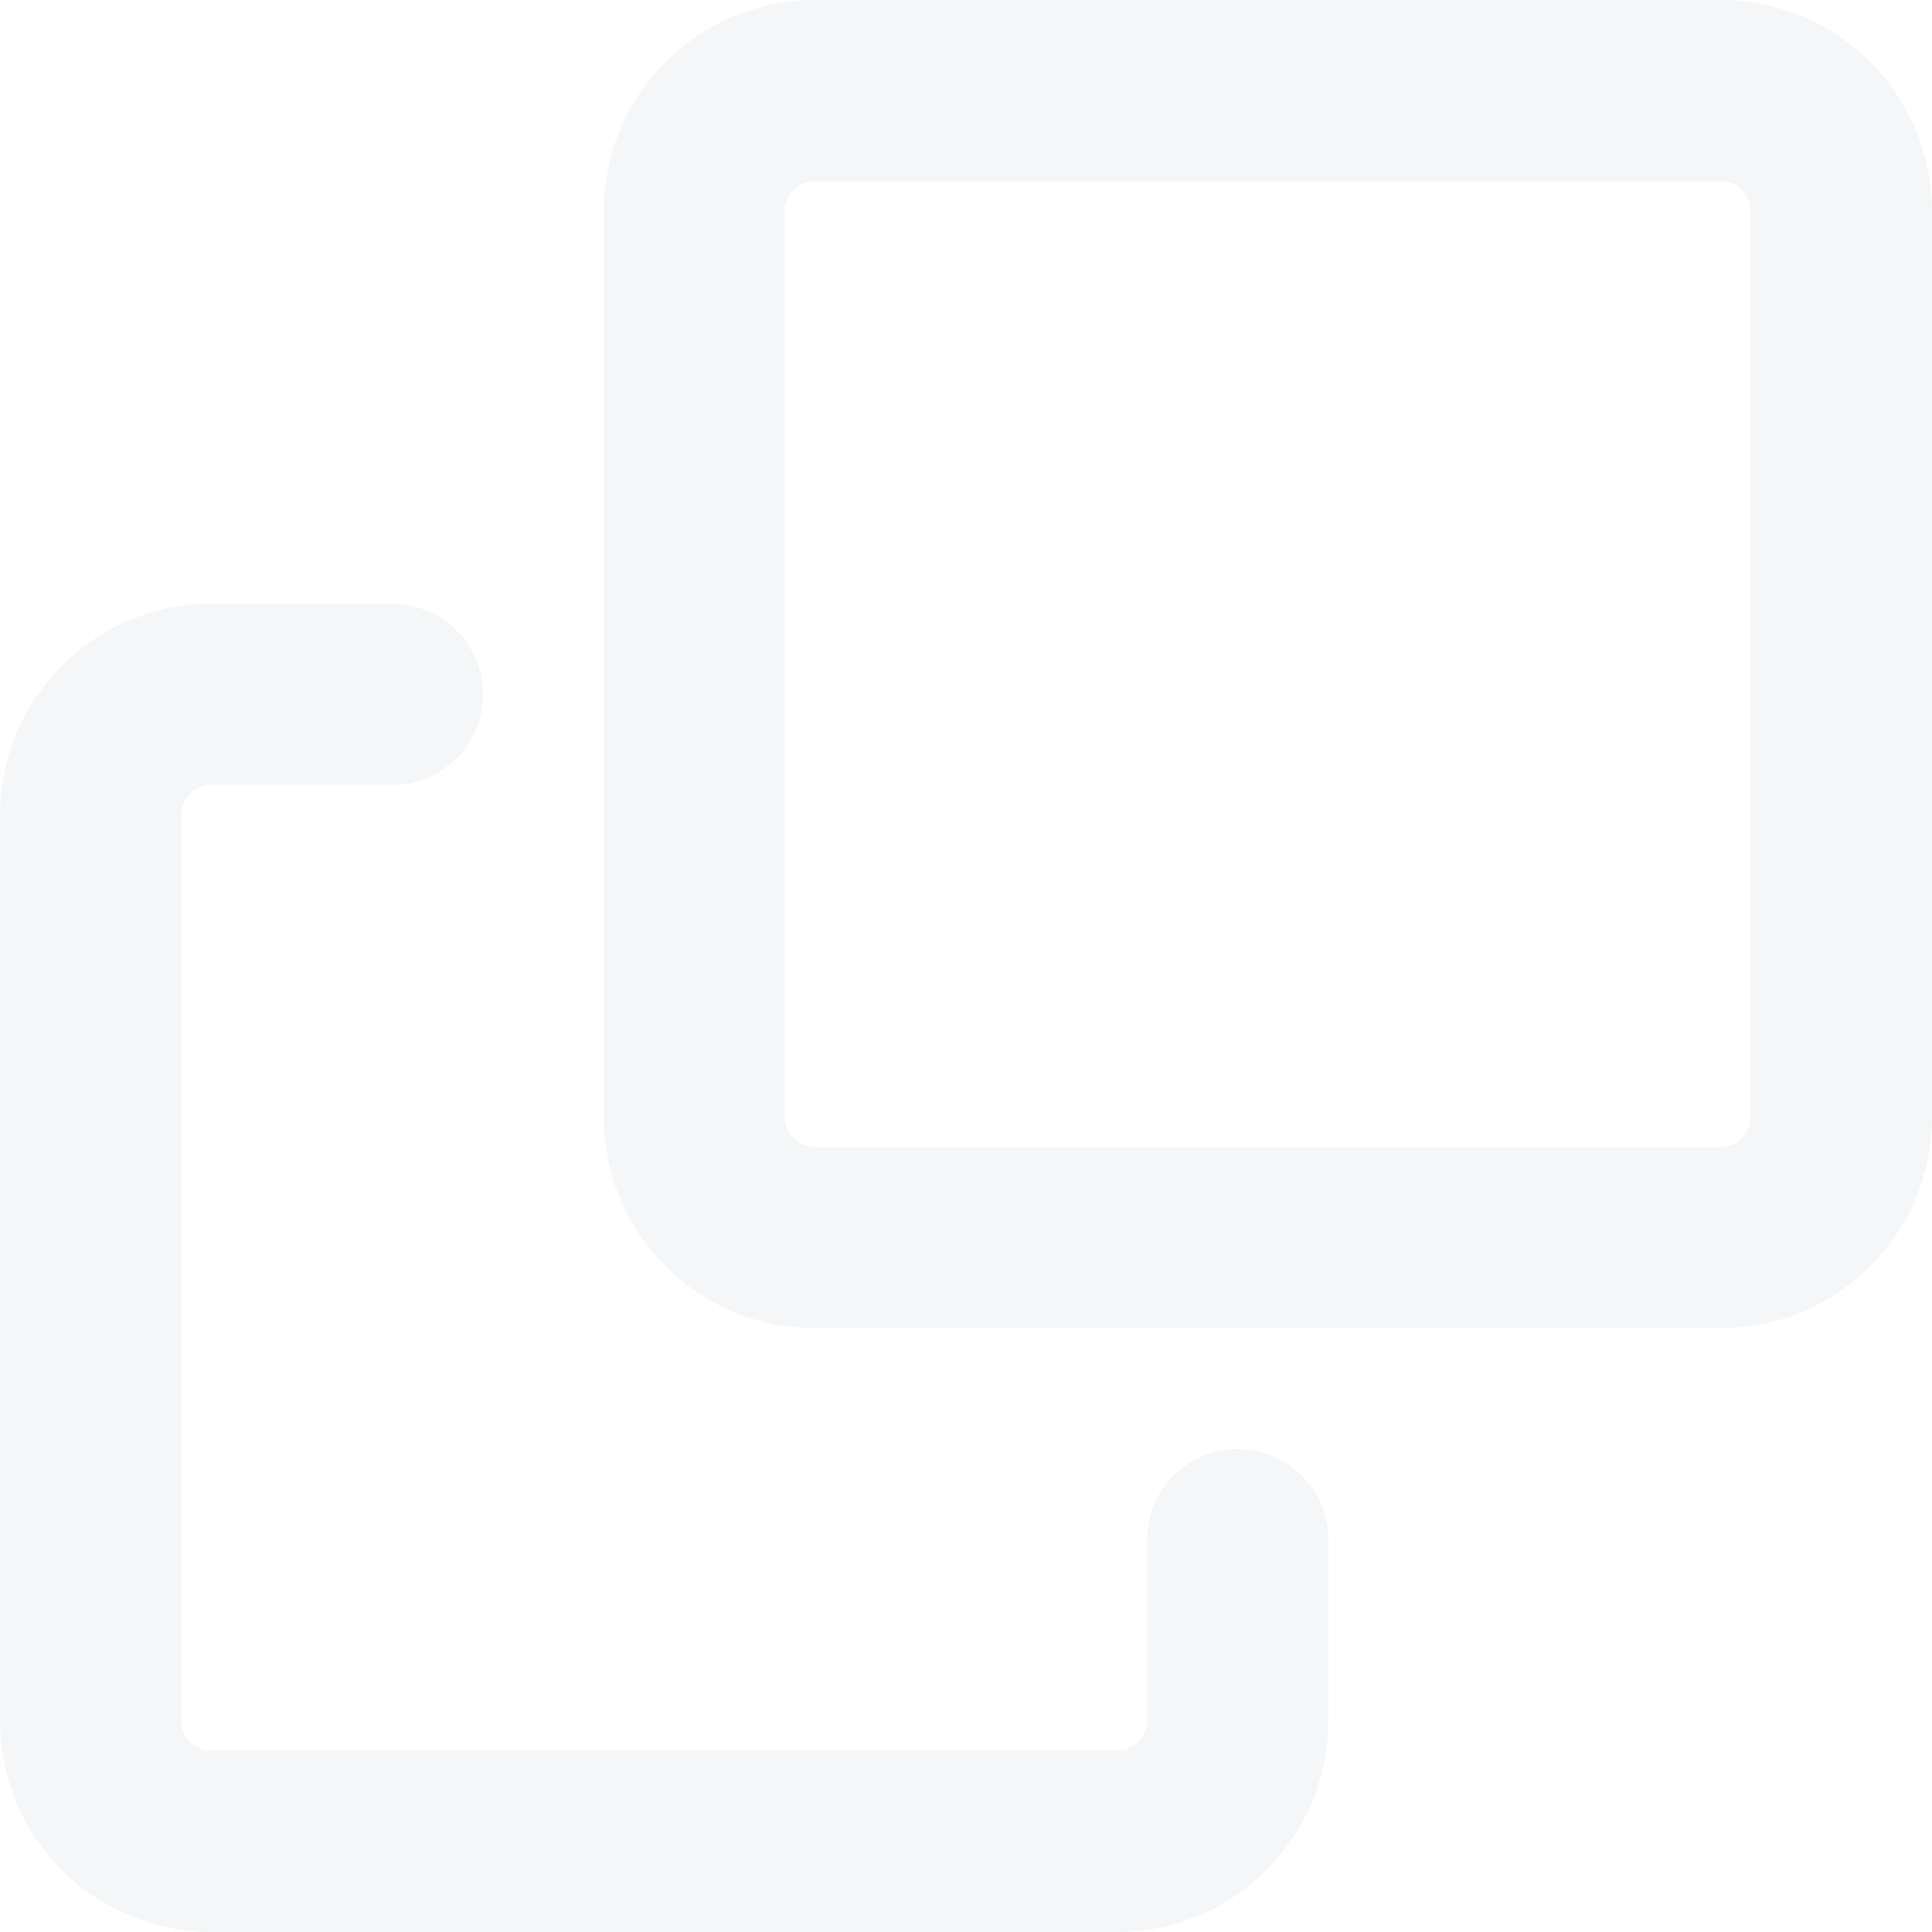
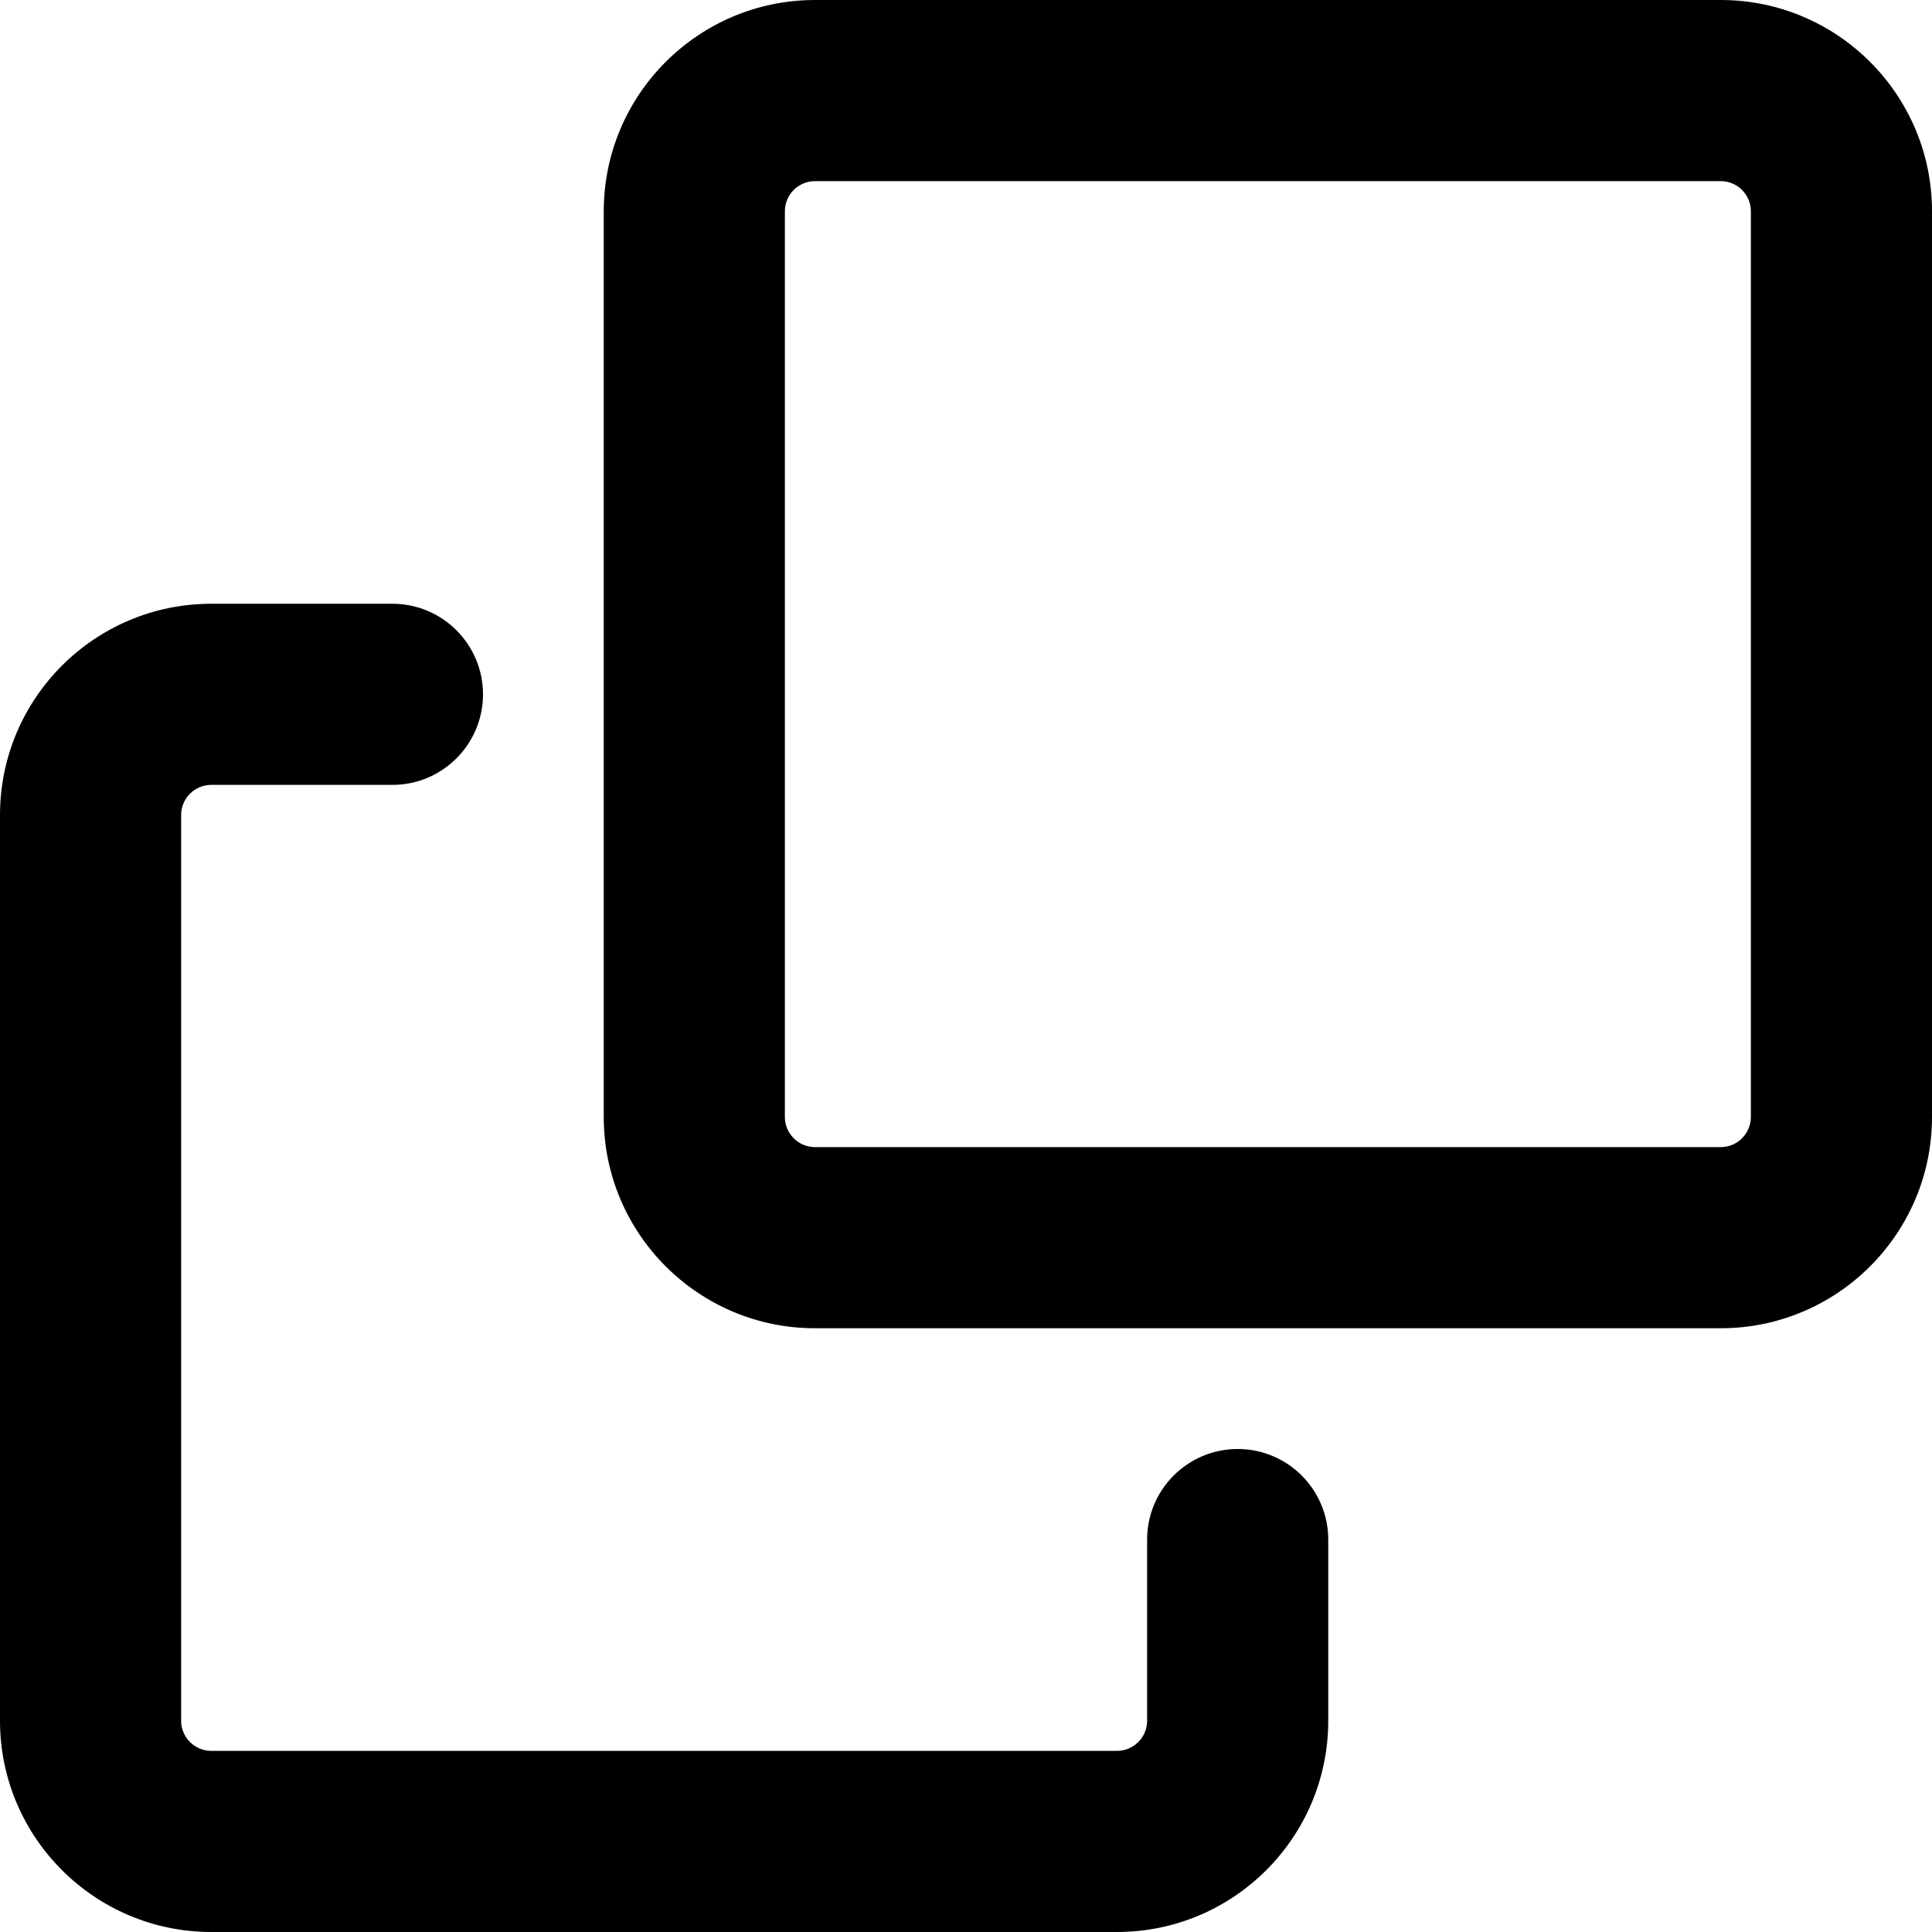
- <svg xmlns="http://www.w3.org/2000/svg" width="16" height="16" viewBox="0 0 16 16" fill="none">
-   <path fill-rule="evenodd" clip-rule="evenodd" d="M0 6.75C0 5.784 0.784 5 1.75 5H3.25C3.664 5 4 5.336 4 5.75C4 6.164 3.664 6.5 3.25 6.5H1.75C1.612 6.5 1.5 6.612 1.5 6.75V14.25C1.5 14.388 1.612 14.5 1.75 14.5H9.25C9.388 14.5 9.5 14.388 9.5 14.25V12.75C9.5 12.336 9.836 12 10.25 12C10.664 12 11 12.336 11 12.75V14.25C11 15.216 10.216 16 9.25 16H1.75C0.784 16 0 15.216 0 14.25V6.75Z" fill="#F5F6F7" />
-   <path fill-rule="evenodd" clip-rule="evenodd" d="M5 1.75C5 0.784 5.784 0 6.75 0H14.25C15.216 0 16 0.784 16 1.75V9.25C16 10.216 15.216 11 14.25 11H6.75C5.784 11 5 10.216 5 9.25V1.75ZM6.75 1.5C6.612 1.5 6.5 1.612 6.5 1.75V9.25C6.5 9.388 6.612 9.5 6.75 9.5H14.25C14.388 9.5 14.5 9.388 14.5 9.25V1.75C14.5 1.612 14.388 1.5 14.25 1.5H6.75Z" fill="#F5F6F7" />
+ <svg xmlns="http://www.w3.org/2000/svg" width="16" height="16" viewBox="0 0 16 16">
+   <path fill-rule="evenodd" clip-rule="evenodd" d="M0 6.75C0 5.784 0.784 5 1.75 5H3.25C3.664 5 4 5.336 4 5.75C4 6.164 3.664 6.5 3.25 6.5H1.75C1.612 6.5 1.5 6.612 1.5 6.75V14.25C1.5 14.388 1.612 14.5 1.75 14.5H9.25C9.388 14.5 9.5 14.388 9.5 14.25V12.75C9.5 12.336 9.836 12 10.25 12C10.664 12 11 12.336 11 12.75V14.25C11 15.216 10.216 16 9.25 16H1.75C0.784 16 0 15.216 0 14.25V6.75Z" />
+   <path fill-rule="evenodd" clip-rule="evenodd" d="M5 1.75C5 0.784 5.784 0 6.75 0H14.25C15.216 0 16 0.784 16 1.75V9.25C16 10.216 15.216 11 14.25 11H6.75C5.784 11 5 10.216 5 9.25V1.75ZM6.75 1.5C6.612 1.5 6.5 1.612 6.5 1.75V9.25C6.5 9.388 6.612 9.5 6.75 9.5H14.25C14.388 9.5 14.5 9.388 14.5 9.25V1.75C14.5 1.612 14.388 1.5 14.25 1.5H6.75Z" />
</svg>
